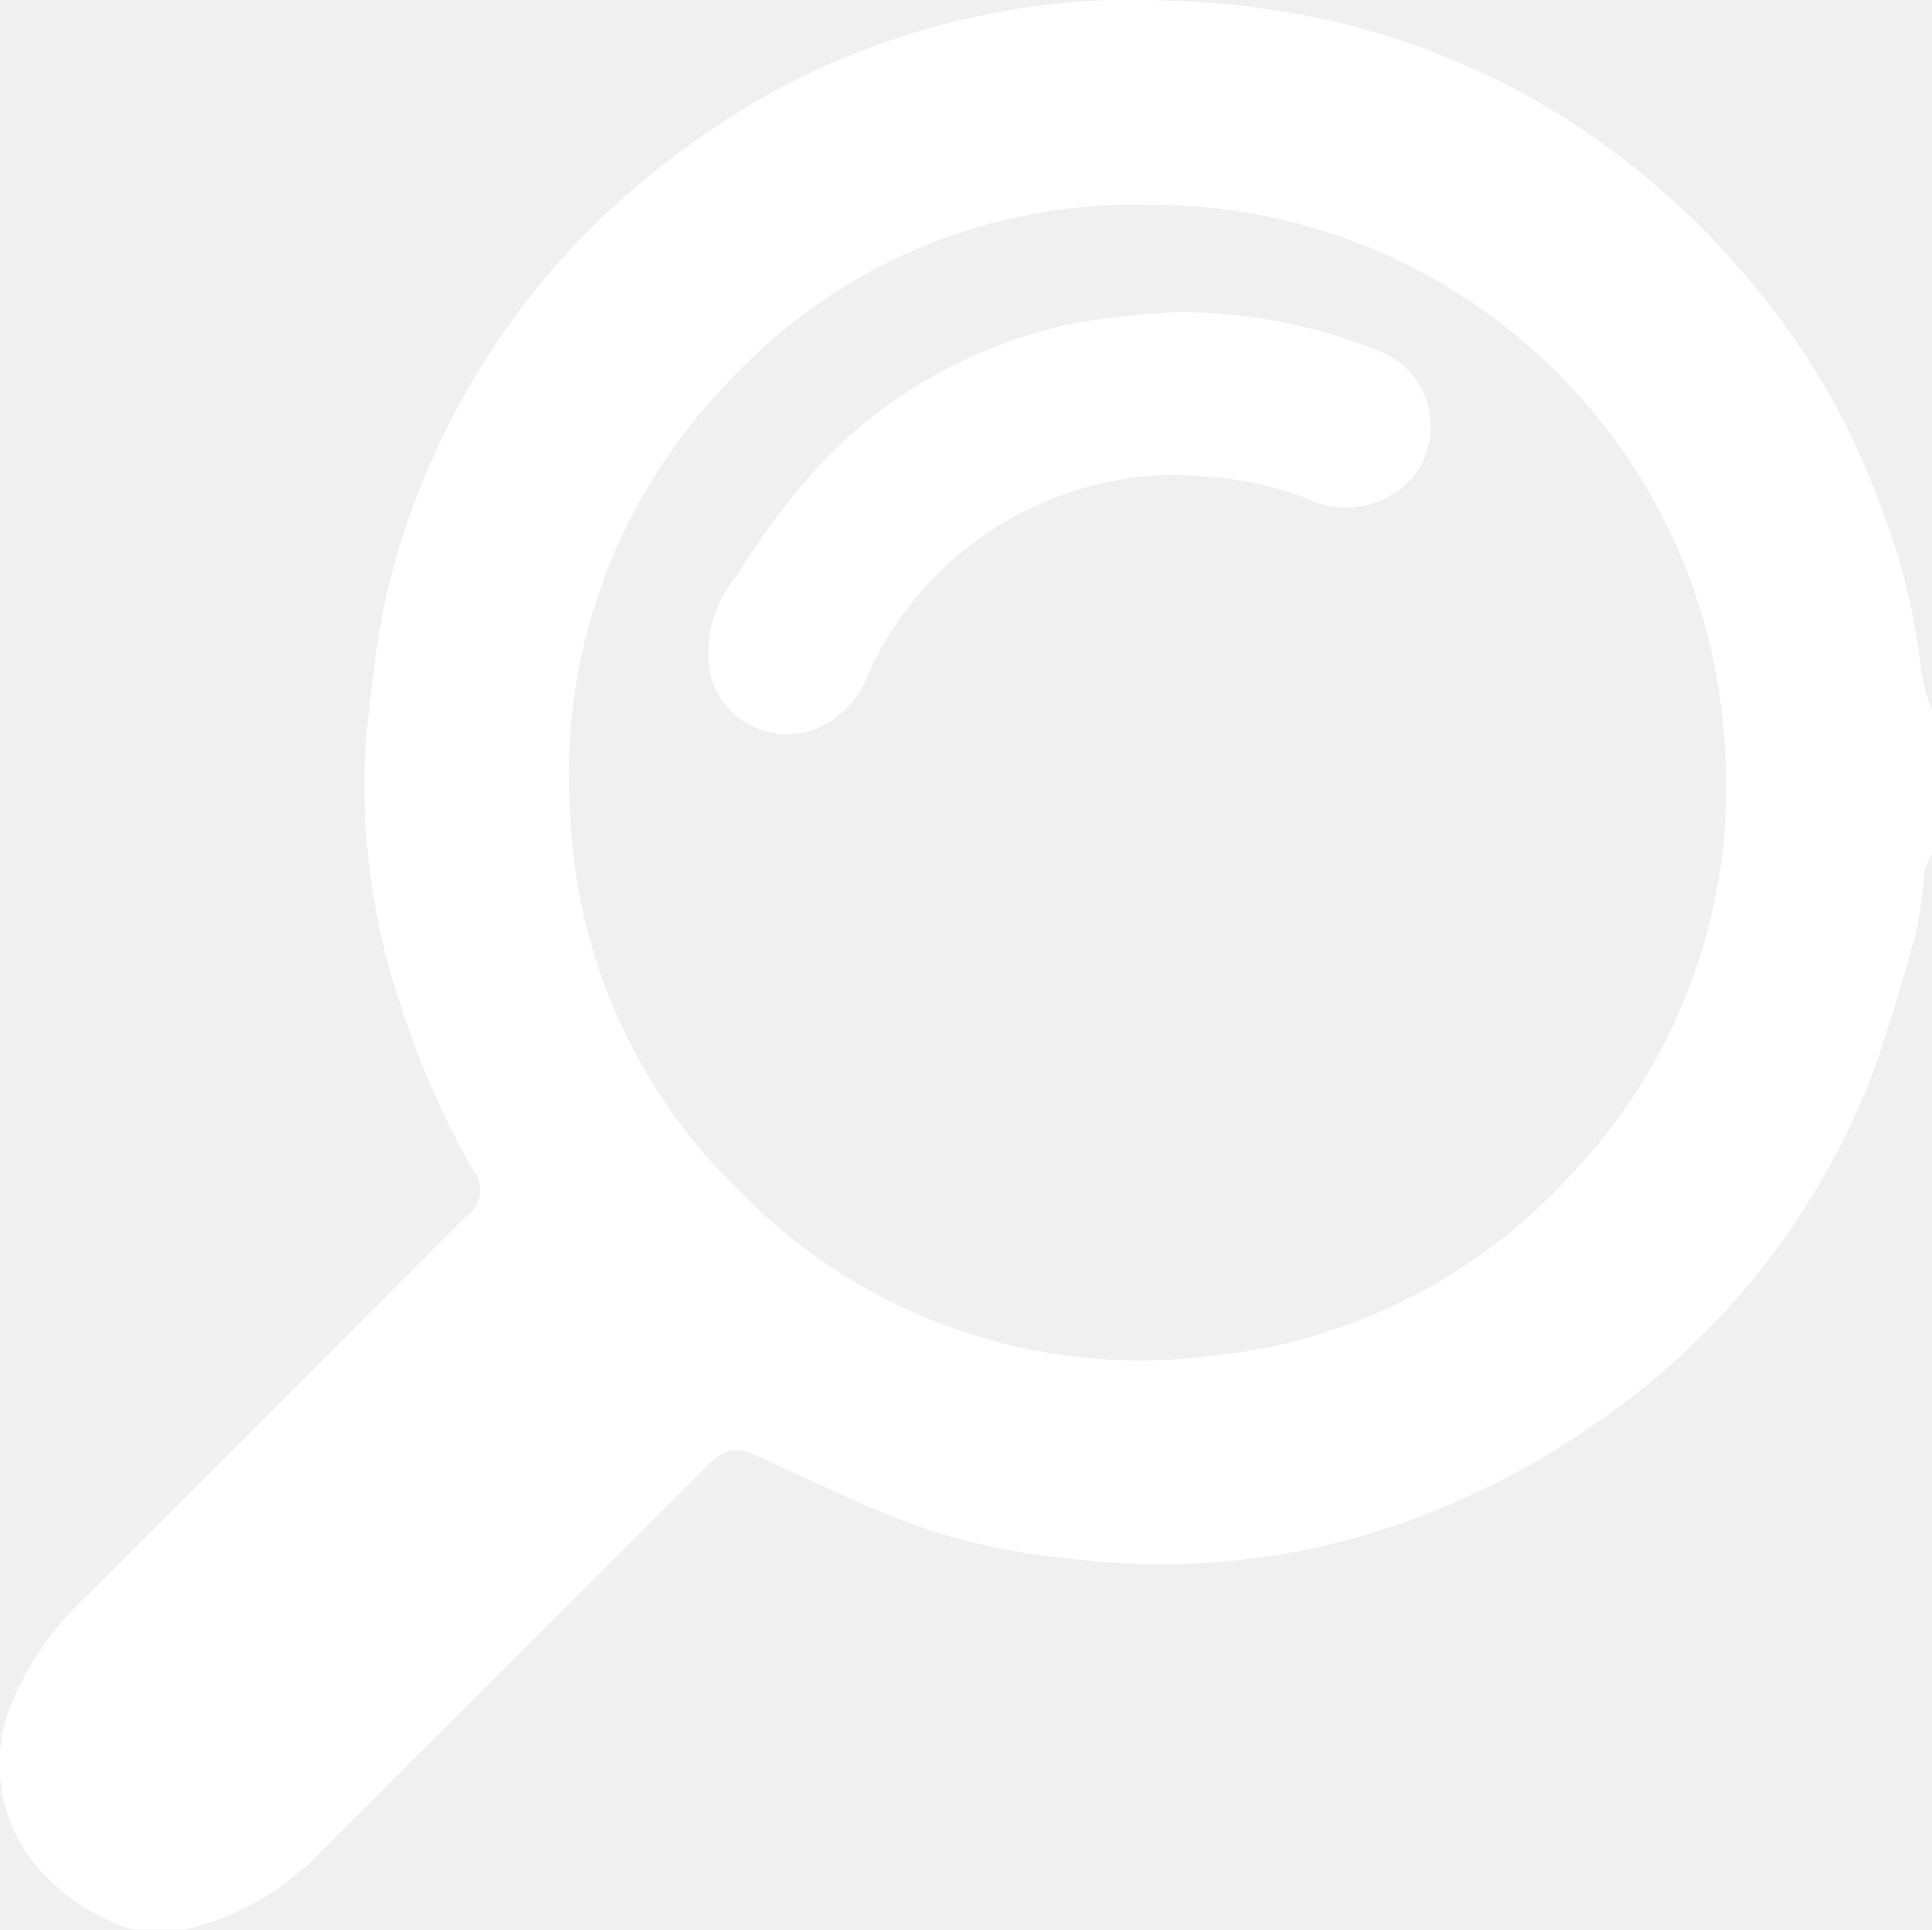
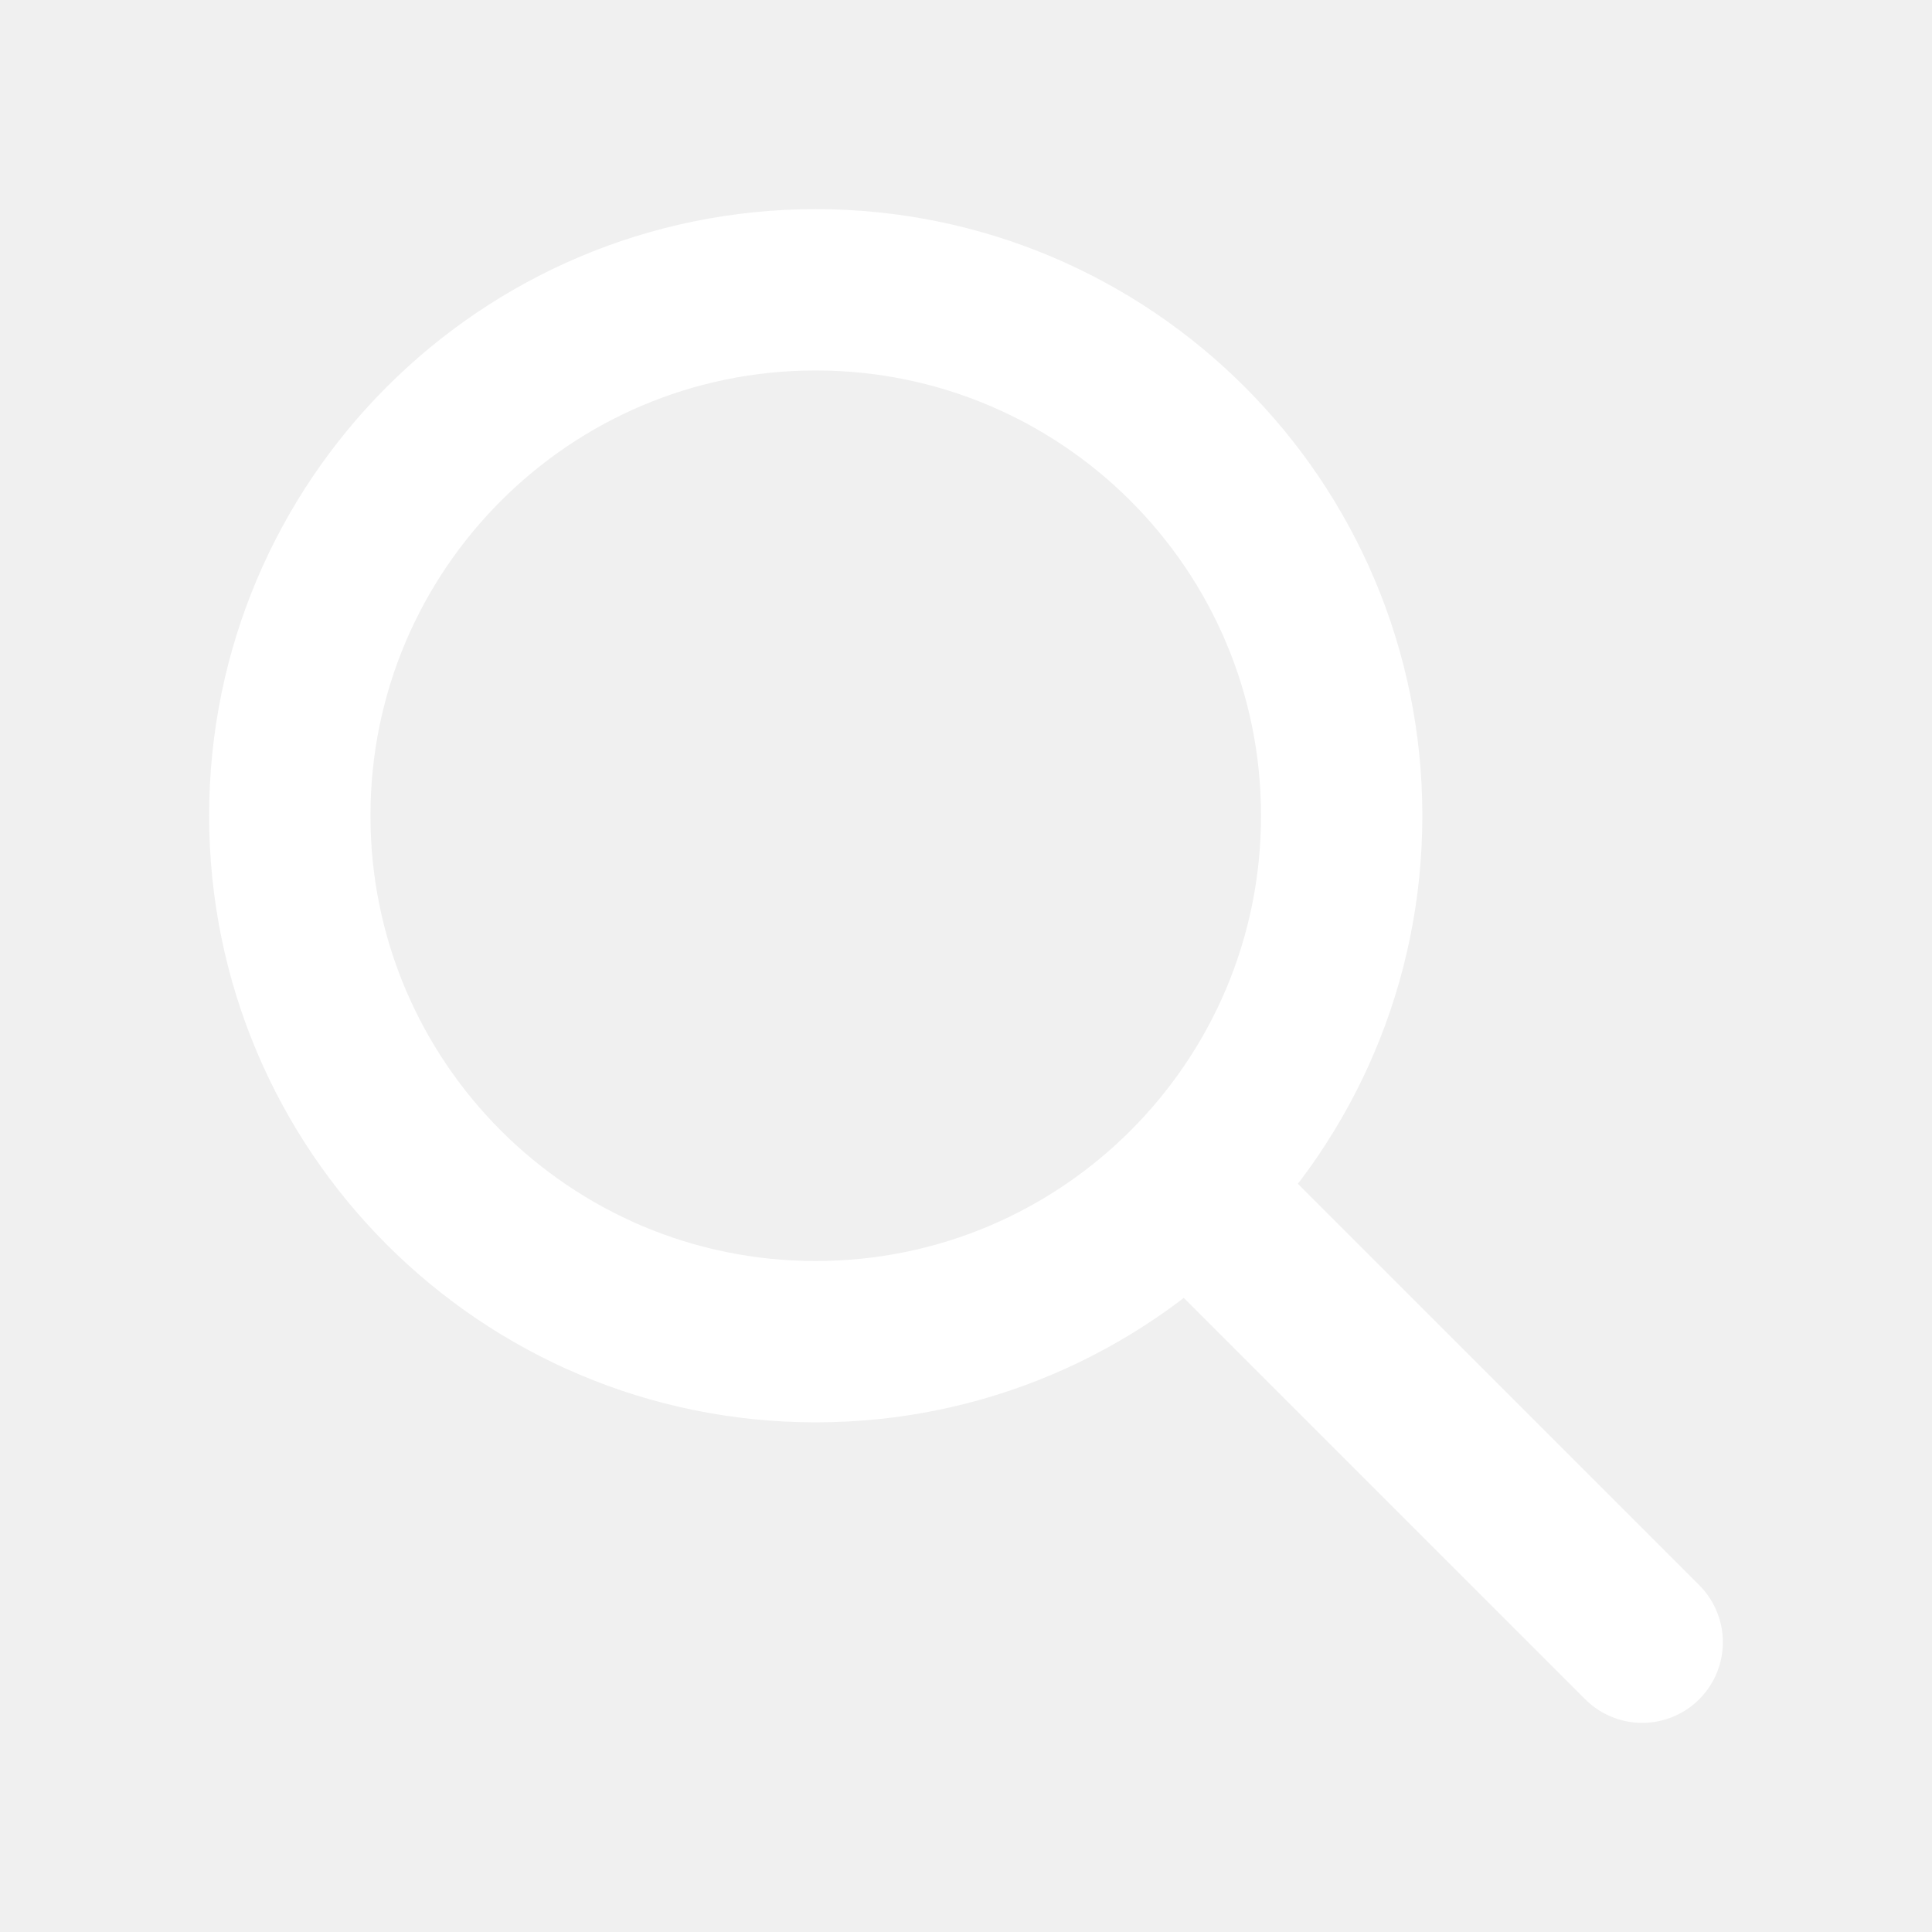
- <svg xmlns="http://www.w3.org/2000/svg" id="Grupo_9" data-name="Grupo 9" width="25.562" height="25.535" viewBox="0 0 25.562 25.535">
-   <defs>
-     <clipPath id="clip-path">
-       <rect id="Rectángulo_18" data-name="Rectángulo 18" width="25.562" height="25.535" fill="none" />
-     </clipPath>
-   </defs>
-   <g id="Grupo_8" data-name="Grupo 8" clip-path="url(#clip-path)">
-     <path id="Trazado_18" data-name="Trazado 18" d="M25.562,10.955V11.3a1.037,1.037,0,0,0-.1.232,6.774,6.774,0,0,1-.111.82c-.2.685-.386,1.376-.647,2.038a9.891,9.891,0,0,1-3.374,4.292,10.524,10.524,0,0,1-2.153,1.228A9.6,9.6,0,0,1,16,20.681a10.136,10.136,0,0,1-1.858-.054,8.993,8.993,0,0,1-1.863-.383c-.761-.26-1.486-.628-2.221-.96-.318-.143-.451-.134-.694.11q-2.621,2.62-5.243,5.239a5.181,5.181,0,0,1-.437.354,3.624,3.624,0,0,1-1.235.548h-.7a2.761,2.761,0,0,1-1.206-.77A2.105,2.105,0,0,1,.171,22.5a4.065,4.065,0,0,1,.964-1.368Q3.65,18.619,6.163,16.1a.421.421,0,0,0,.088-.628,11.445,11.445,0,0,1-.956-2.188,9.006,9.006,0,0,1-.445-3.6c.067-.588.127-1.18.252-1.758a10.1,10.1,0,0,1,2.823-5.01,11.172,11.172,0,0,1,1.342-1.1A9.879,9.879,0,0,1,13.1.182,9.394,9.394,0,0,1,15.426.008,11.067,11.067,0,0,1,17.582.27a10.017,10.017,0,0,1,2.939,1.178,10.547,10.547,0,0,1,2.666,2.31,9.655,9.655,0,0,1,1.724,3.02,8.351,8.351,0,0,1,.508,2.11,2.655,2.655,0,0,0,.144.519v1.548ZM15.147,2.71A7.3,7.3,0,0,0,9.6,5.095a7.442,7.442,0,0,0-2.054,5.712,7.347,7.347,0,0,0,2.237,4.954,7.382,7.382,0,0,0,6.2,2.188,7.443,7.443,0,0,0,4.8-2.4,7.457,7.457,0,0,0,2.03-5.795A7.6,7.6,0,0,0,15.147,2.71" transform="translate(0 0)" fill="#fff" />
-     <path id="Trazado_19" data-name="Trazado 19" d="M248.627,104.814v0Z" transform="translate(-223.065 -93.858)" fill="#fff" />
-     <path id="Trazado_20" data-name="Trazado 20" d="M97.189,40.163a6.929,6.929,0,0,1,2.574.486,1.071,1.071,0,0,1,.523,1.7,1.175,1.175,0,0,1-1.392.284,4.585,4.585,0,0,0-1.442-.3A4.119,4.119,0,0,0,95.9,42.5a4.476,4.476,0,0,0-2.815,2.448,1.274,1.274,0,0,1-.661.717,1.051,1.051,0,0,1-1.435-.718,1.618,1.618,0,0,1,.374-1.326,9.56,9.56,0,0,1,1.169-1.533,6.423,6.423,0,0,1,3.3-1.783,11.361,11.361,0,0,1,1.366-.144" transform="translate(-81.595 -36.032)" fill="#fff" />
-   </g>
+ <svg xmlns="http://www.w3.org/2000/svg" width="20" height="20" viewBox="0 0 20 20" fill="none">
+   <path d="M17 17L12.333 12.333M13.889 8.444C13.889 11.451 11.451 13.889 8.444 13.889C5.438 13.889 3 11.451 3 8.444C3 5.438 5.438 3 8.444 3C11.451 3 13.889 5.438 13.889 8.444Z" stroke="white" stroke-width="1.67" stroke-linecap="round" stroke-linejoin="round" />
</svg>
